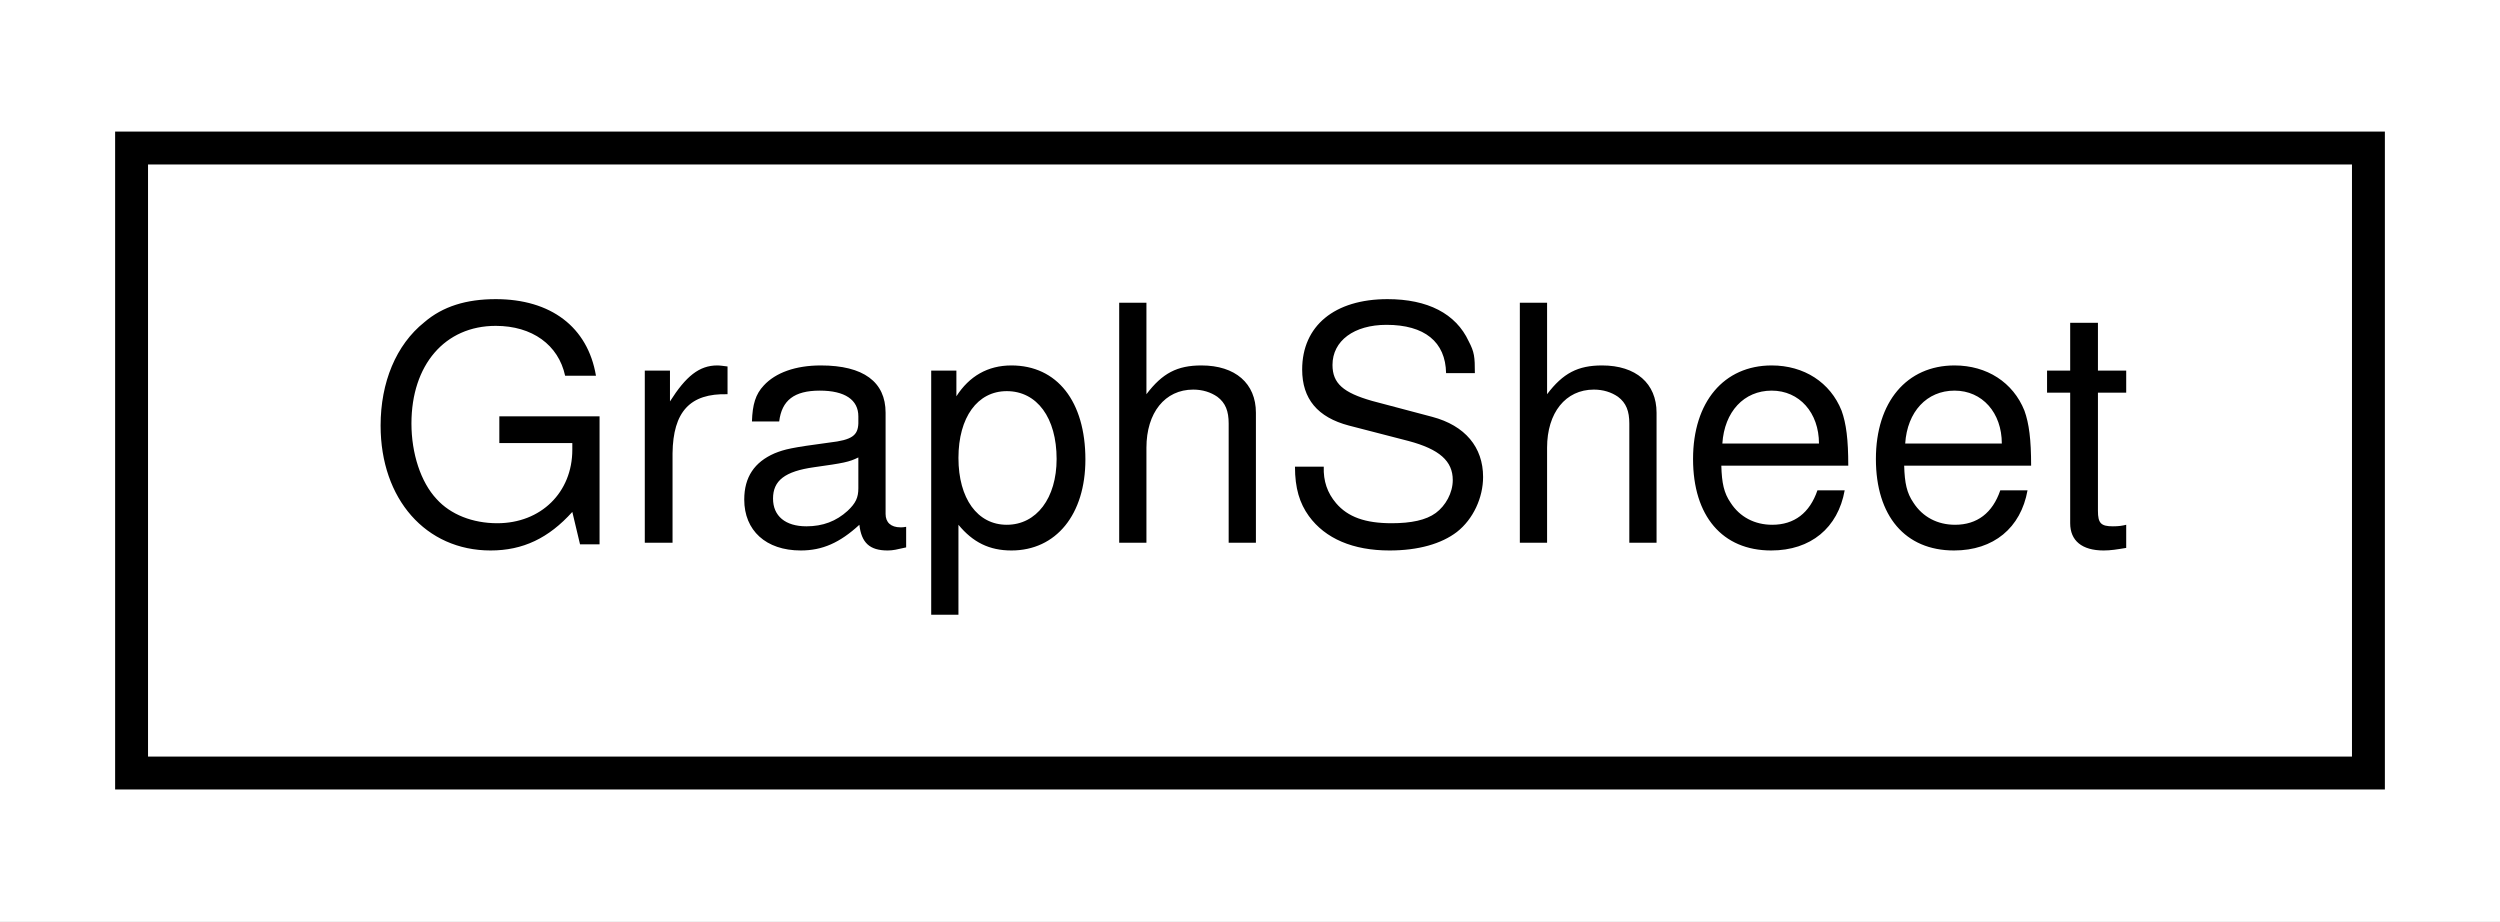
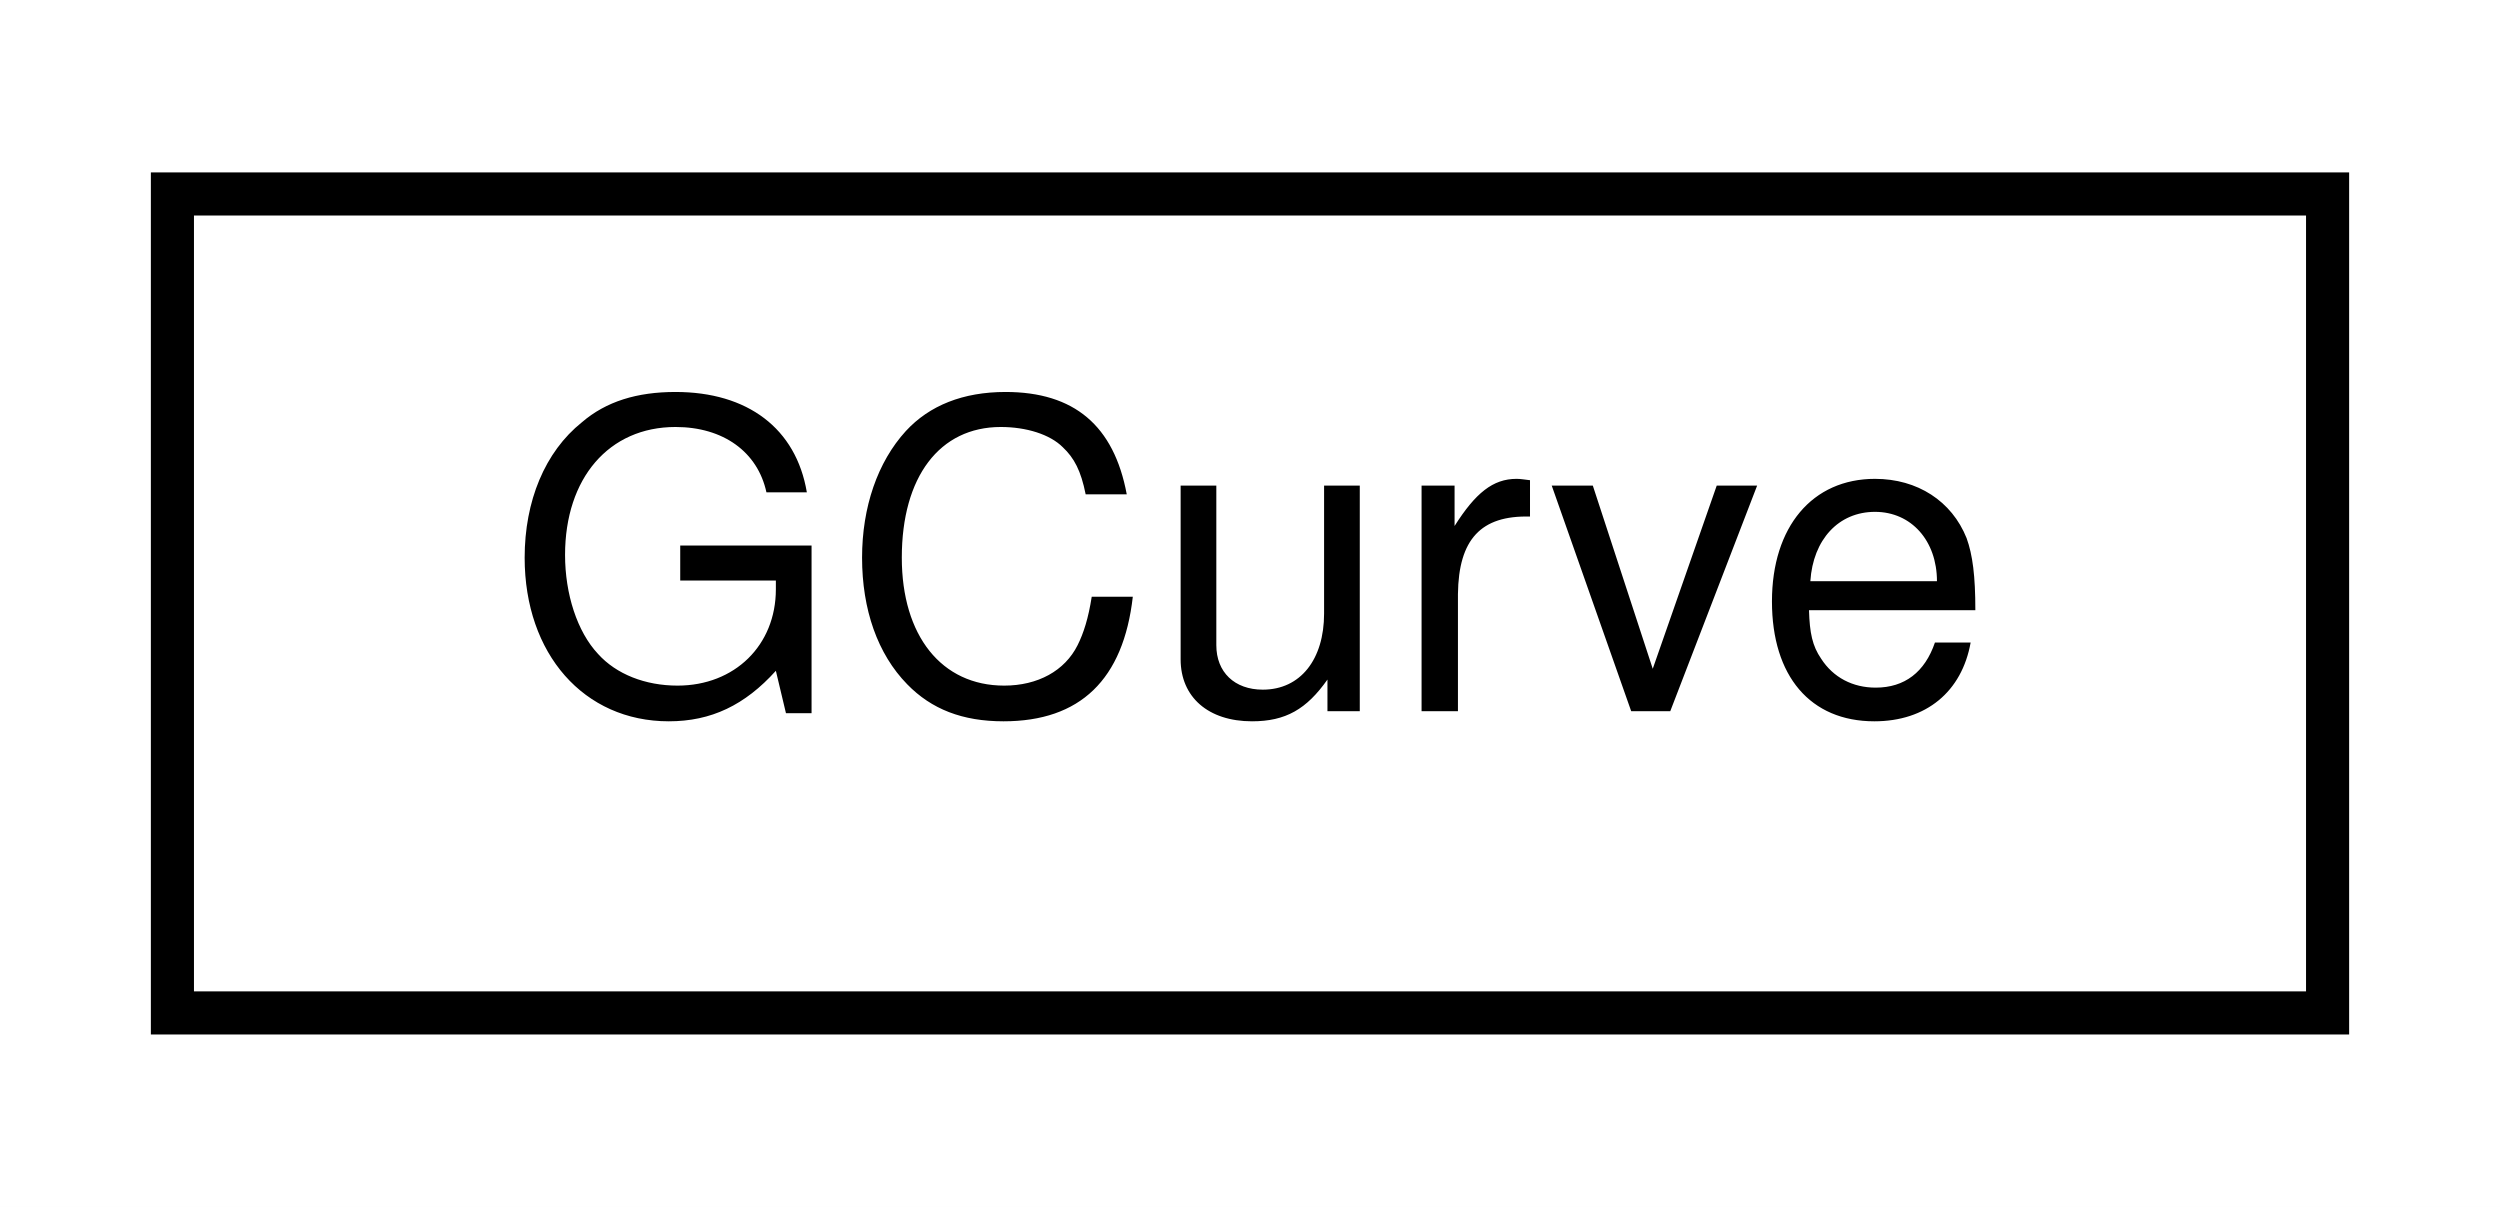
- <svg xmlns="http://www.w3.org/2000/svg" xmlns:xlink="http://www.w3.org/1999/xlink" width="76pt" height="28pt" viewBox="0.00 0.00 76.00 28.00">
+ <svg xmlns="http://www.w3.org/2000/svg" xmlns:xlink="http://www.w3.org/1999/xlink" width="58pt" height="28pt" viewBox="0.00 0.00 58.00 28.00">
  <g id="graph0" class="graph" transform="scale(1 1) rotate(0) translate(4 24)">
-     <polygon fill="white" stroke="none" points="-4,4 -4,-24 72,-24 72,4 -4,4" />
+     <polygon fill="white" stroke="none" points="-4,4 -4,-24 54,-24 54,4 -4,4" />
    <g id="node1" class="node">
      <g id="a_node1">
-         <a xlink:href="class_graph_sheet.html" target="_top" xlink:title="Класс, реализующий &quot;страницу&quot; окна графиков. ">
-           <polygon fill="white" stroke="black" points="0,-0.5 0,-19.5 68,-19.5 68,-0.5 0,-0.5" />
-           <text text-anchor="middle" x="34" y="-7.5" font-family="Helvetica,sans-Serif" font-size="10.00">GraphSheet</text>
+         <a xlink:href="struct_g_curve.html" target="_top" xlink:title="Структура для хранения кривой. ">
+           <polygon fill="white" stroke="black" points="0,-0.5 0,-19.5 50,-19.5 50,-0.5 0,-0.5" />
+           <text text-anchor="middle" x="25" y="-7.5" font-family="Helvetica,sans-Serif" font-size="10.00">GCurve</text>
        </a>
      </g>
    </g>
  </g>
</svg>
